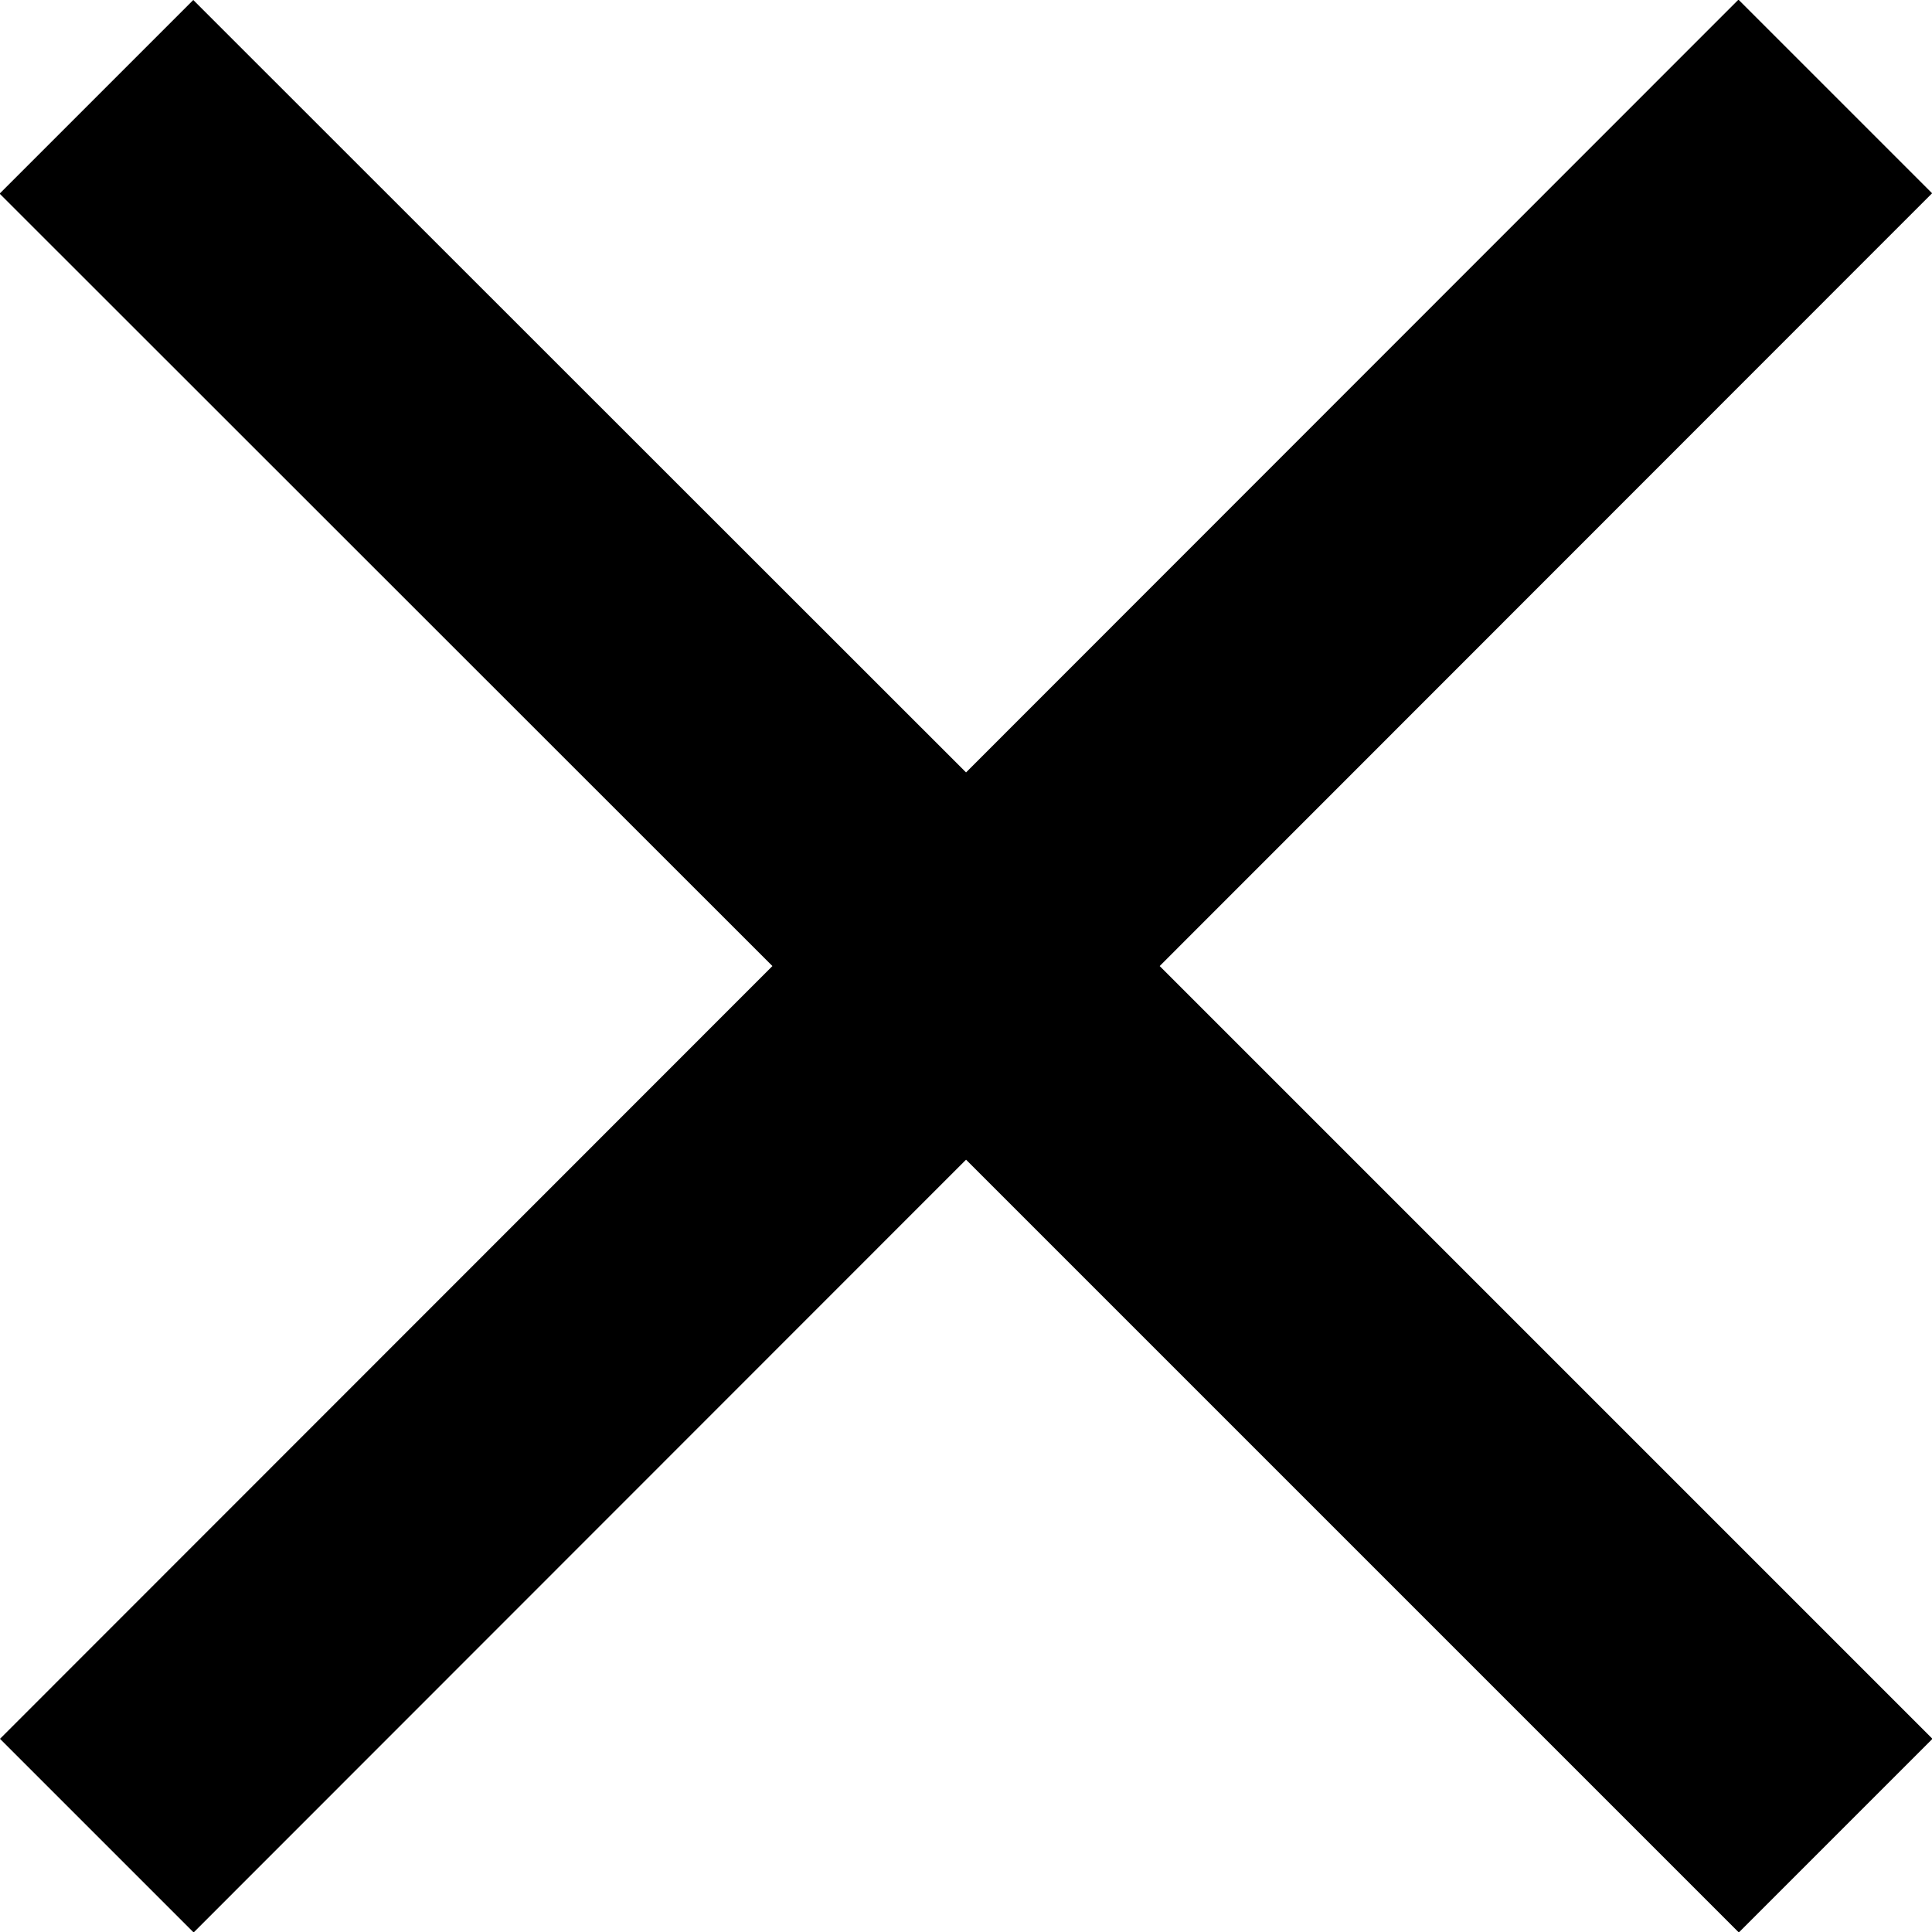
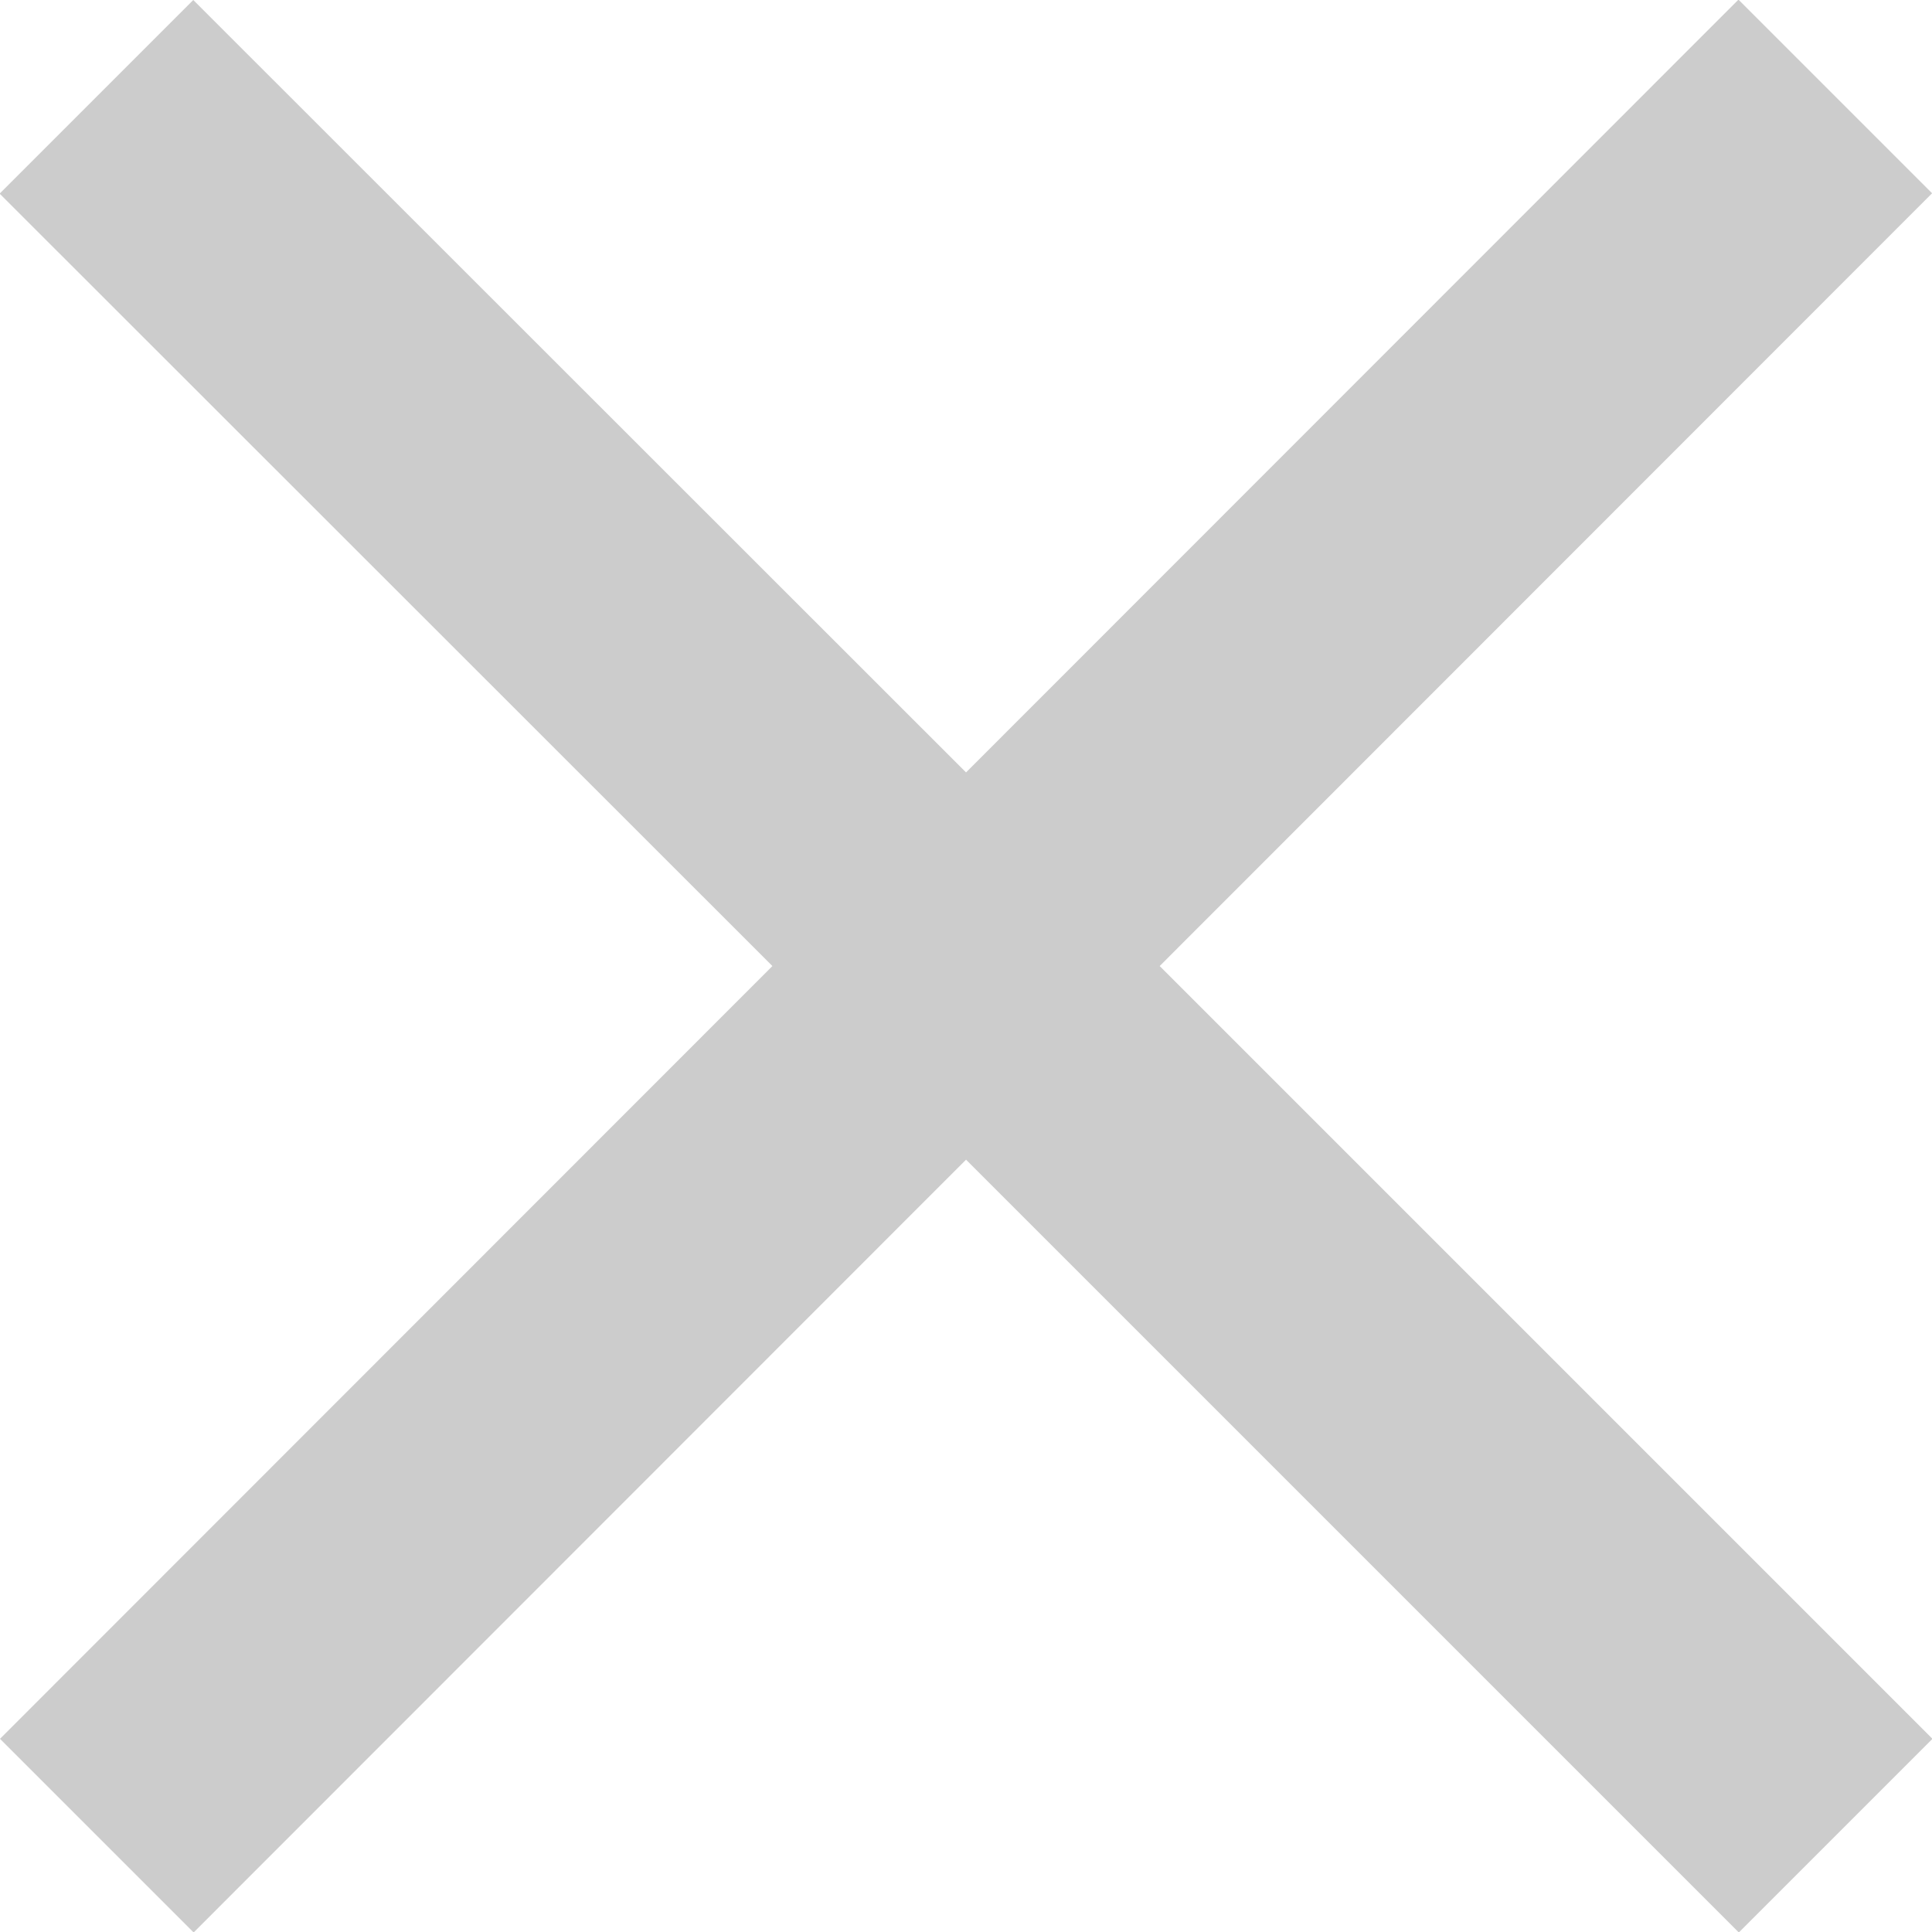
<svg xmlns="http://www.w3.org/2000/svg" width="20.953" height="20.953" viewBox="0 0 20.953 20.953">
-   <path id="Icon_ionic-md-close" data-name="Icon ionic-md-close" d="M28.477,9.619l-2.1-2.1L18,15.9,9.619,7.523l-2.1,2.1L15.9,18,7.523,26.381l2.1,2.1L18,20.1l8.381,8.381,2.1-2.1L20.1,18Z" transform="translate(-7.523 -7.523)" fill="#000000" />
+   <path id="Icon_ionic-md-close" data-name="Icon ionic-md-close" d="M28.477,9.619l-2.1-2.1L18,15.9,9.619,7.523l-2.1,2.1L15.9,18,7.523,26.381l2.1,2.1L18,20.1l8.381,8.381,2.1-2.1L20.1,18Z" transform="translate(-7.523 -7.523)" fill="#ccc" />
</svg>
